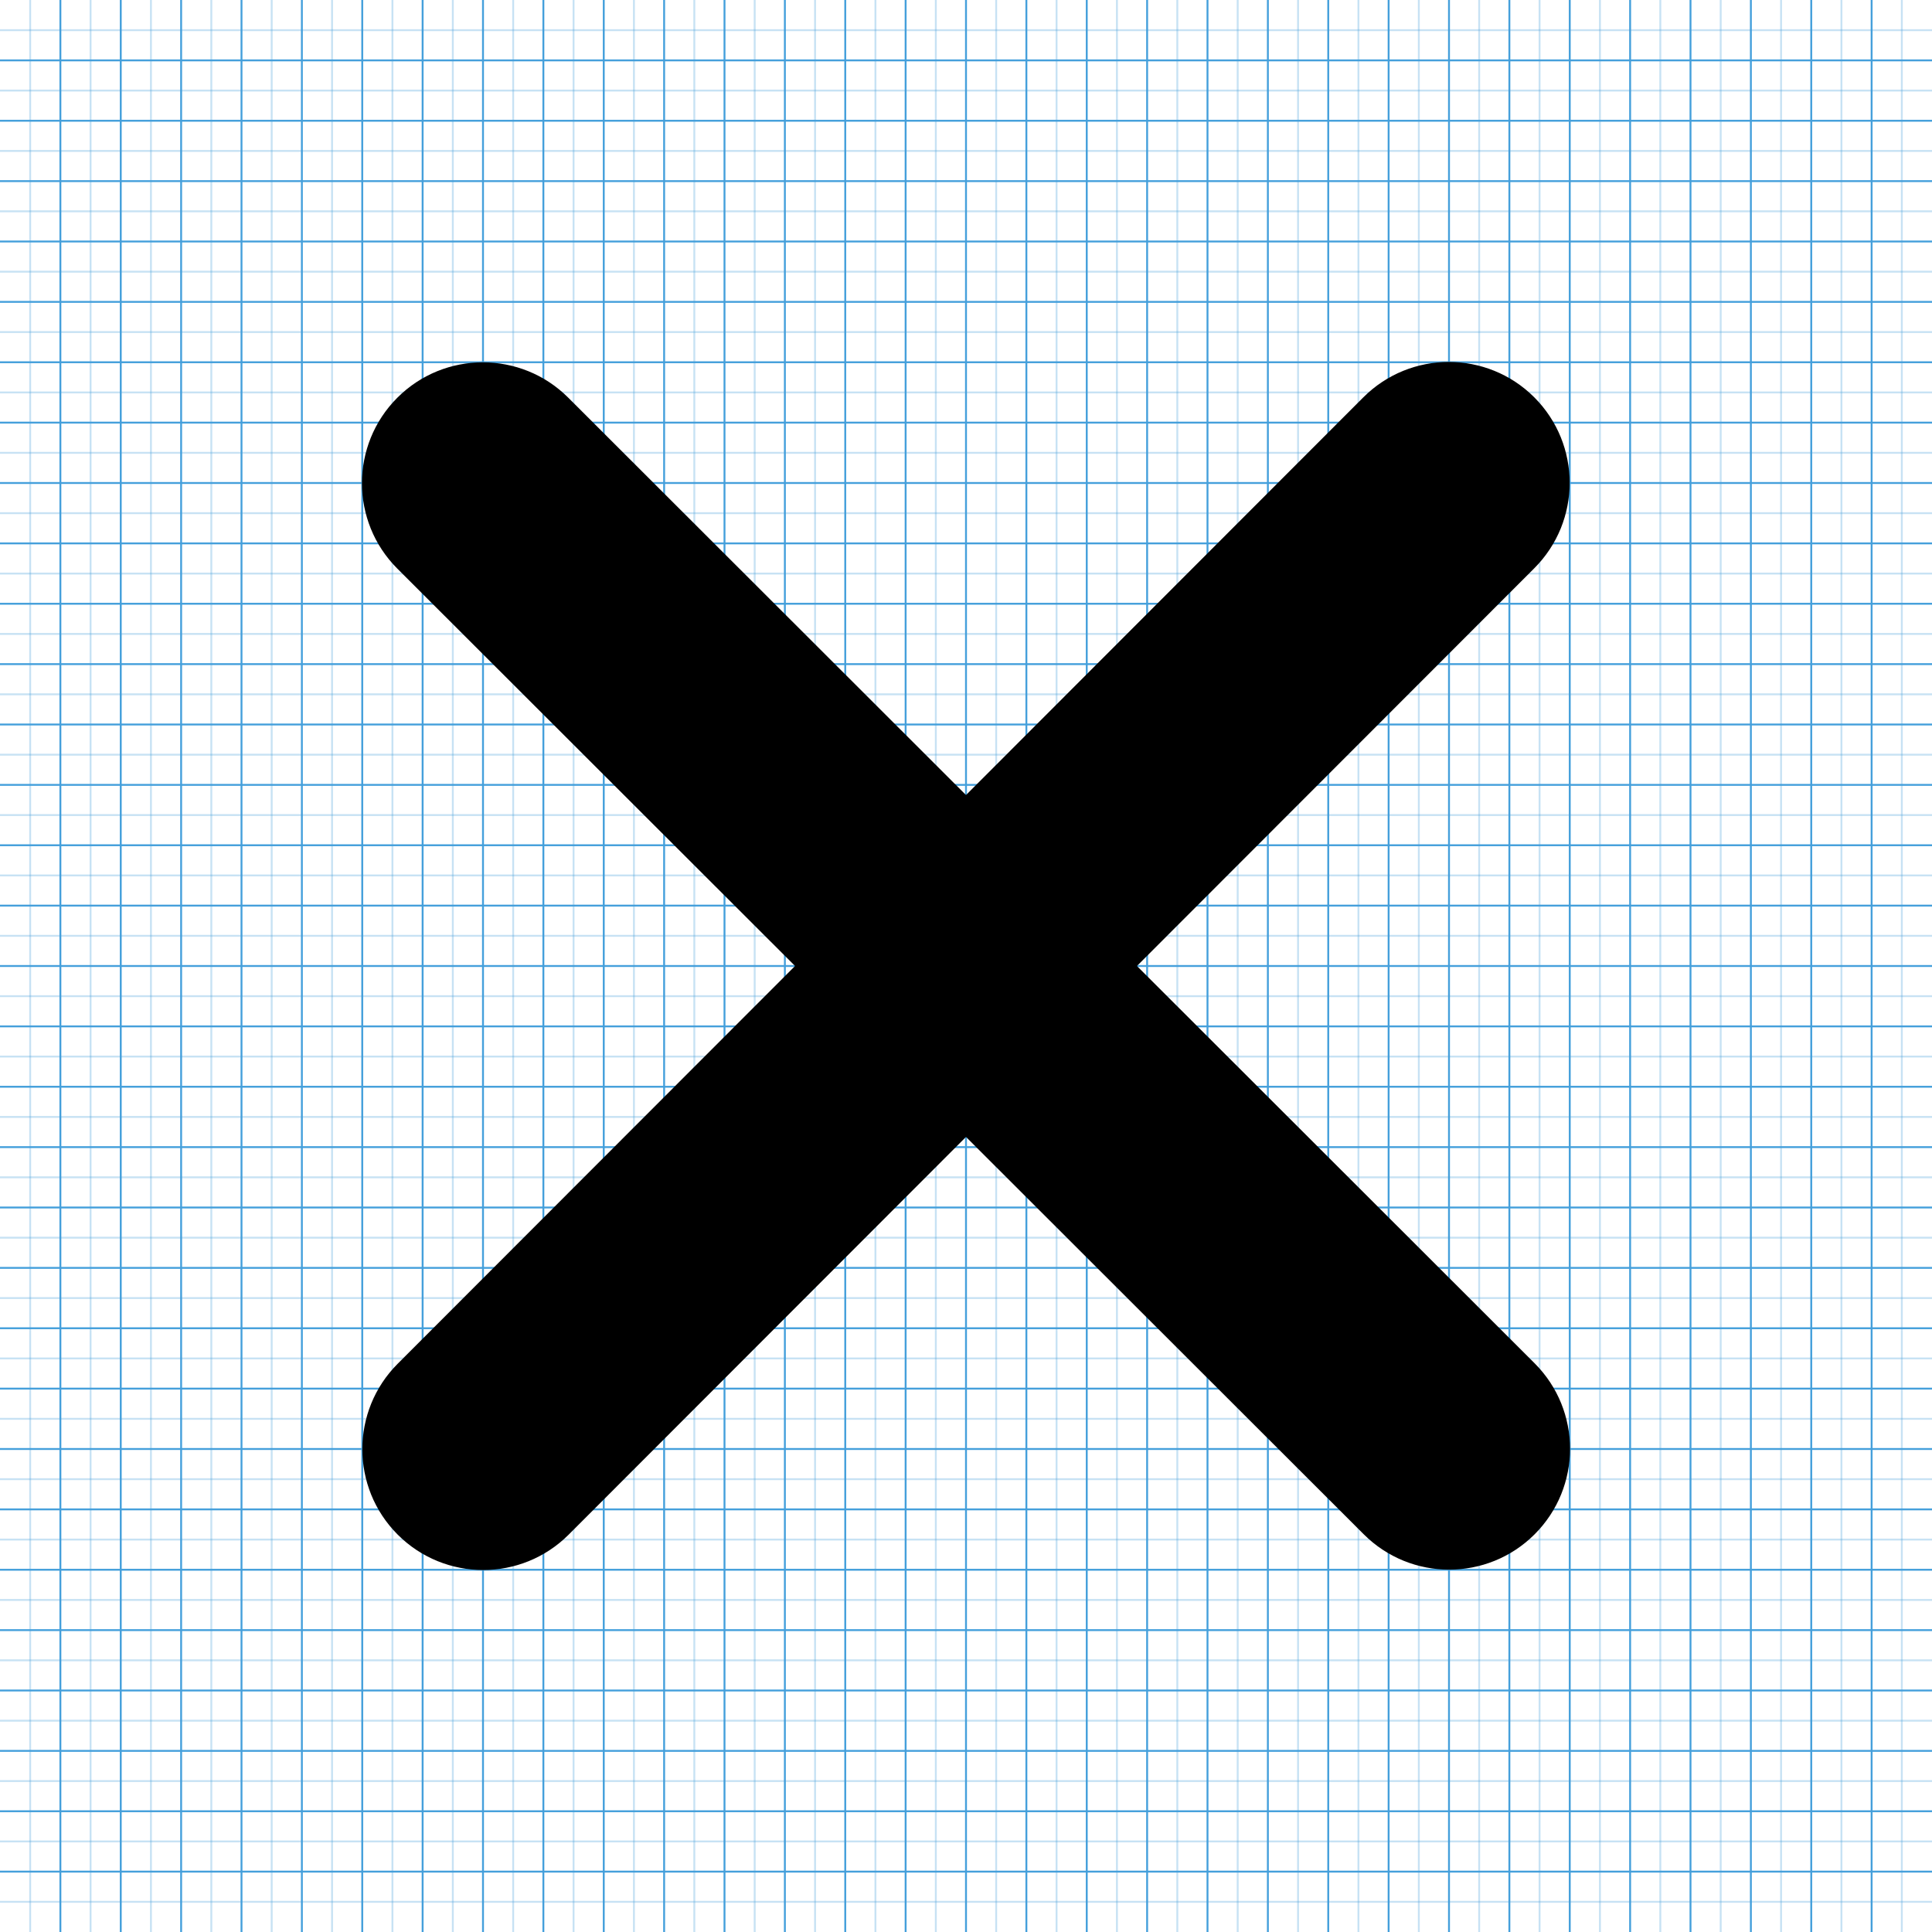
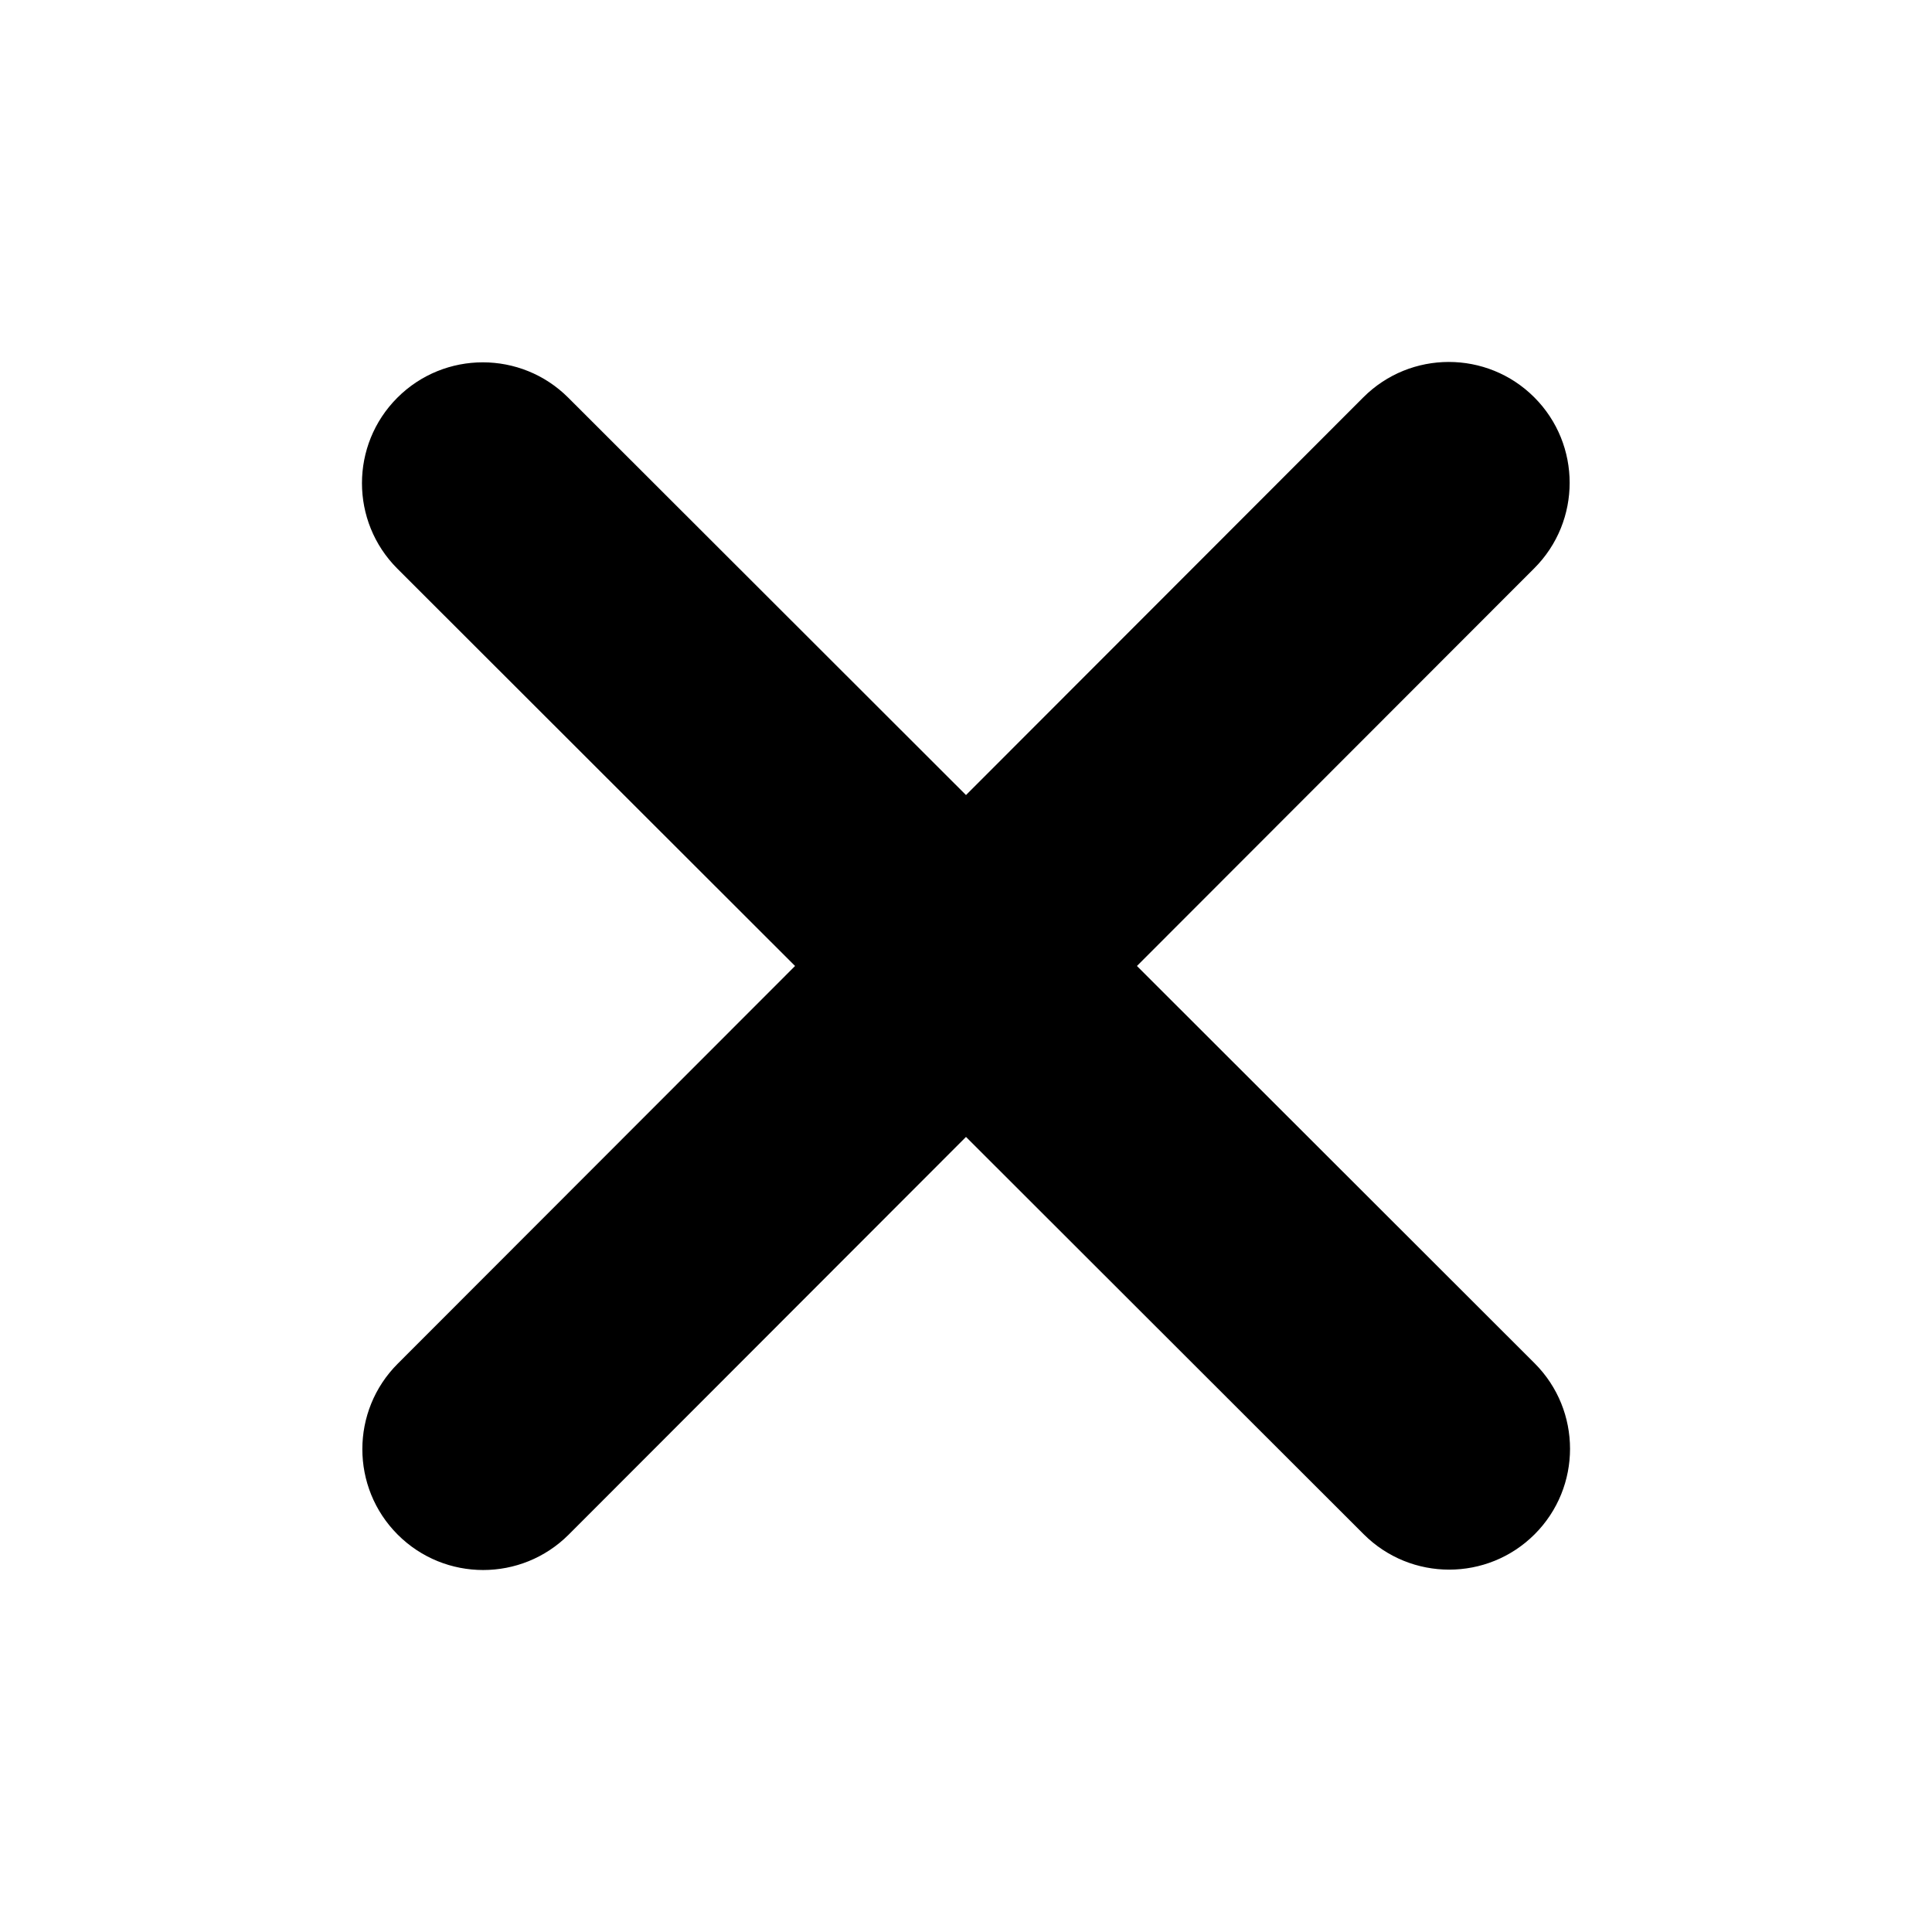
<svg xmlns="http://www.w3.org/2000/svg" version="1.1" width="1024" height="1024" viewBox="0 0 1024 1024">
-   <g id="icomoon-ignore">
-     <line stroke-width="1" x1="16" y1="0" x2="16" y2="1024" stroke="#449FDB" opacity="0.3" />
-     <line stroke-width="1" x1="32" y1="0" x2="32" y2="1024" stroke="#449FDB" opacity="1" />
-     <line stroke-width="1" x1="48" y1="0" x2="48" y2="1024" stroke="#449FDB" opacity="0.3" />
-     <line stroke-width="1" x1="64" y1="0" x2="64" y2="1024" stroke="#449FDB" opacity="1" />
-     <line stroke-width="1" x1="80" y1="0" x2="80" y2="1024" stroke="#449FDB" opacity="0.3" />
-     <line stroke-width="1" x1="96" y1="0" x2="96" y2="1024" stroke="#449FDB" opacity="1" />
-     <line stroke-width="1" x1="112" y1="0" x2="112" y2="1024" stroke="#449FDB" opacity="0.3" />
-     <line stroke-width="1" x1="128" y1="0" x2="128" y2="1024" stroke="#449FDB" opacity="1" />
-     <line stroke-width="1" x1="144" y1="0" x2="144" y2="1024" stroke="#449FDB" opacity="0.3" />
-     <line stroke-width="1" x1="160" y1="0" x2="160" y2="1024" stroke="#449FDB" opacity="1" />
-     <line stroke-width="1" x1="176" y1="0" x2="176" y2="1024" stroke="#449FDB" opacity="0.3" />
-     <line stroke-width="1" x1="192" y1="0" x2="192" y2="1024" stroke="#449FDB" opacity="1" />
-     <line stroke-width="1" x1="208" y1="0" x2="208" y2="1024" stroke="#449FDB" opacity="0.3" />
-     <line stroke-width="1" x1="224" y1="0" x2="224" y2="1024" stroke="#449FDB" opacity="1" />
-     <line stroke-width="1" x1="240" y1="0" x2="240" y2="1024" stroke="#449FDB" opacity="0.3" />
-     <line stroke-width="1" x1="256" y1="0" x2="256" y2="1024" stroke="#449FDB" opacity="1" />
-     <line stroke-width="1" x1="272" y1="0" x2="272" y2="1024" stroke="#449FDB" opacity="0.3" />
-     <line stroke-width="1" x1="288" y1="0" x2="288" y2="1024" stroke="#449FDB" opacity="1" />
-     <line stroke-width="1" x1="304" y1="0" x2="304" y2="1024" stroke="#449FDB" opacity="0.3" />
-     <line stroke-width="1" x1="320" y1="0" x2="320" y2="1024" stroke="#449FDB" opacity="1" />
-     <line stroke-width="1" x1="336" y1="0" x2="336" y2="1024" stroke="#449FDB" opacity="0.3" />
-     <line stroke-width="1" x1="352" y1="0" x2="352" y2="1024" stroke="#449FDB" opacity="1" />
-     <line stroke-width="1" x1="368" y1="0" x2="368" y2="1024" stroke="#449FDB" opacity="0.3" />
-     <line stroke-width="1" x1="384" y1="0" x2="384" y2="1024" stroke="#449FDB" opacity="1" />
-     <line stroke-width="1" x1="400" y1="0" x2="400" y2="1024" stroke="#449FDB" opacity="0.3" />
-     <line stroke-width="1" x1="416" y1="0" x2="416" y2="1024" stroke="#449FDB" opacity="1" />
-     <line stroke-width="1" x1="432" y1="0" x2="432" y2="1024" stroke="#449FDB" opacity="0.3" />
-     <line stroke-width="1" x1="448" y1="0" x2="448" y2="1024" stroke="#449FDB" opacity="1" />
-     <line stroke-width="1" x1="464" y1="0" x2="464" y2="1024" stroke="#449FDB" opacity="0.3" />
-     <line stroke-width="1" x1="480" y1="0" x2="480" y2="1024" stroke="#449FDB" opacity="1" />
-     <line stroke-width="1" x1="496" y1="0" x2="496" y2="1024" stroke="#449FDB" opacity="0.3" />
-     <line stroke-width="1" x1="512" y1="0" x2="512" y2="1024" stroke="#449FDB" opacity="1" />
-     <line stroke-width="1" x1="528" y1="0" x2="528" y2="1024" stroke="#449FDB" opacity="0.3" />
-     <line stroke-width="1" x1="544" y1="0" x2="544" y2="1024" stroke="#449FDB" opacity="1" />
-     <line stroke-width="1" x1="560" y1="0" x2="560" y2="1024" stroke="#449FDB" opacity="0.3" />
-     <line stroke-width="1" x1="576" y1="0" x2="576" y2="1024" stroke="#449FDB" opacity="1" />
-     <line stroke-width="1" x1="592" y1="0" x2="592" y2="1024" stroke="#449FDB" opacity="0.3" />
-     <line stroke-width="1" x1="608" y1="0" x2="608" y2="1024" stroke="#449FDB" opacity="1" />
-     <line stroke-width="1" x1="624" y1="0" x2="624" y2="1024" stroke="#449FDB" opacity="0.3" />
-     <line stroke-width="1" x1="640" y1="0" x2="640" y2="1024" stroke="#449FDB" opacity="1" />
-     <line stroke-width="1" x1="656" y1="0" x2="656" y2="1024" stroke="#449FDB" opacity="0.3" />
-     <line stroke-width="1" x1="672" y1="0" x2="672" y2="1024" stroke="#449FDB" opacity="1" />
-     <line stroke-width="1" x1="688" y1="0" x2="688" y2="1024" stroke="#449FDB" opacity="0.3" />
-     <line stroke-width="1" x1="704" y1="0" x2="704" y2="1024" stroke="#449FDB" opacity="1" />
-     <line stroke-width="1" x1="720" y1="0" x2="720" y2="1024" stroke="#449FDB" opacity="0.3" />
-     <line stroke-width="1" x1="736" y1="0" x2="736" y2="1024" stroke="#449FDB" opacity="1" />
-     <line stroke-width="1" x1="752" y1="0" x2="752" y2="1024" stroke="#449FDB" opacity="0.3" />
-     <line stroke-width="1" x1="768" y1="0" x2="768" y2="1024" stroke="#449FDB" opacity="1" />
-     <line stroke-width="1" x1="784" y1="0" x2="784" y2="1024" stroke="#449FDB" opacity="0.3" />
-     <line stroke-width="1" x1="800" y1="0" x2="800" y2="1024" stroke="#449FDB" opacity="1" />
-     <line stroke-width="1" x1="816" y1="0" x2="816" y2="1024" stroke="#449FDB" opacity="0.3" />
-     <line stroke-width="1" x1="832" y1="0" x2="832" y2="1024" stroke="#449FDB" opacity="1" />
-     <line stroke-width="1" x1="848" y1="0" x2="848" y2="1024" stroke="#449FDB" opacity="0.3" />
-     <line stroke-width="1" x1="864" y1="0" x2="864" y2="1024" stroke="#449FDB" opacity="1" />
-     <line stroke-width="1" x1="880" y1="0" x2="880" y2="1024" stroke="#449FDB" opacity="0.3" />
-     <line stroke-width="1" x1="896" y1="0" x2="896" y2="1024" stroke="#449FDB" opacity="1" />
-     <line stroke-width="1" x1="912" y1="0" x2="912" y2="1024" stroke="#449FDB" opacity="0.3" />
-     <line stroke-width="1" x1="928" y1="0" x2="928" y2="1024" stroke="#449FDB" opacity="1" />
-     <line stroke-width="1" x1="944" y1="0" x2="944" y2="1024" stroke="#449FDB" opacity="0.3" />
-     <line stroke-width="1" x1="960" y1="0" x2="960" y2="1024" stroke="#449FDB" opacity="1" />
-     <line stroke-width="1" x1="976" y1="0" x2="976" y2="1024" stroke="#449FDB" opacity="0.3" />
-     <line stroke-width="1" x1="992" y1="0" x2="992" y2="1024" stroke="#449FDB" opacity="1" />
-     <line stroke-width="1" x1="1008" y1="0" x2="1008" y2="1024" stroke="#449FDB" opacity="0.3" />
-     <line stroke-width="1" x1="0" y1="16" x2="1024" y2="16" stroke="#449FDB" opacity="0.3" />
-     <line stroke-width="1" x1="0" y1="32" x2="1024" y2="32" stroke="#449FDB" opacity="1" />
-     <line stroke-width="1" x1="0" y1="48" x2="1024" y2="48" stroke="#449FDB" opacity="0.3" />
-     <line stroke-width="1" x1="0" y1="64" x2="1024" y2="64" stroke="#449FDB" opacity="1" />
-     <line stroke-width="1" x1="0" y1="80" x2="1024" y2="80" stroke="#449FDB" opacity="0.3" />
-     <line stroke-width="1" x1="0" y1="96" x2="1024" y2="96" stroke="#449FDB" opacity="1" />
-     <line stroke-width="1" x1="0" y1="112" x2="1024" y2="112" stroke="#449FDB" opacity="0.3" />
-     <line stroke-width="1" x1="0" y1="128" x2="1024" y2="128" stroke="#449FDB" opacity="1" />
-     <line stroke-width="1" x1="0" y1="144" x2="1024" y2="144" stroke="#449FDB" opacity="0.3" />
-     <line stroke-width="1" x1="0" y1="160" x2="1024" y2="160" stroke="#449FDB" opacity="1" />
-     <line stroke-width="1" x1="0" y1="176" x2="1024" y2="176" stroke="#449FDB" opacity="0.3" />
-     <line stroke-width="1" x1="0" y1="192" x2="1024" y2="192" stroke="#449FDB" opacity="1" />
-     <line stroke-width="1" x1="0" y1="208" x2="1024" y2="208" stroke="#449FDB" opacity="0.3" />
-     <line stroke-width="1" x1="0" y1="224" x2="1024" y2="224" stroke="#449FDB" opacity="1" />
-     <line stroke-width="1" x1="0" y1="240" x2="1024" y2="240" stroke="#449FDB" opacity="0.3" />
-     <line stroke-width="1" x1="0" y1="256" x2="1024" y2="256" stroke="#449FDB" opacity="1" />
-     <line stroke-width="1" x1="0" y1="272" x2="1024" y2="272" stroke="#449FDB" opacity="0.3" />
-     <line stroke-width="1" x1="0" y1="288" x2="1024" y2="288" stroke="#449FDB" opacity="1" />
-     <line stroke-width="1" x1="0" y1="304" x2="1024" y2="304" stroke="#449FDB" opacity="0.3" />
-     <line stroke-width="1" x1="0" y1="320" x2="1024" y2="320" stroke="#449FDB" opacity="1" />
-     <line stroke-width="1" x1="0" y1="336" x2="1024" y2="336" stroke="#449FDB" opacity="0.3" />
-     <line stroke-width="1" x1="0" y1="352" x2="1024" y2="352" stroke="#449FDB" opacity="1" />
-     <line stroke-width="1" x1="0" y1="368" x2="1024" y2="368" stroke="#449FDB" opacity="0.3" />
-     <line stroke-width="1" x1="0" y1="384" x2="1024" y2="384" stroke="#449FDB" opacity="1" />
-     <line stroke-width="1" x1="0" y1="400" x2="1024" y2="400" stroke="#449FDB" opacity="0.3" />
-     <line stroke-width="1" x1="0" y1="416" x2="1024" y2="416" stroke="#449FDB" opacity="1" />
-     <line stroke-width="1" x1="0" y1="432" x2="1024" y2="432" stroke="#449FDB" opacity="0.3" />
-     <line stroke-width="1" x1="0" y1="448" x2="1024" y2="448" stroke="#449FDB" opacity="1" />
-     <line stroke-width="1" x1="0" y1="464" x2="1024" y2="464" stroke="#449FDB" opacity="0.3" />
-     <line stroke-width="1" x1="0" y1="480" x2="1024" y2="480" stroke="#449FDB" opacity="1" />
-     <line stroke-width="1" x1="0" y1="496" x2="1024" y2="496" stroke="#449FDB" opacity="0.3" />
-     <line stroke-width="1" x1="0" y1="512" x2="1024" y2="512" stroke="#449FDB" opacity="1" />
-     <line stroke-width="1" x1="0" y1="528" x2="1024" y2="528" stroke="#449FDB" opacity="0.3" />
-     <line stroke-width="1" x1="0" y1="544" x2="1024" y2="544" stroke="#449FDB" opacity="1" />
-     <line stroke-width="1" x1="0" y1="560" x2="1024" y2="560" stroke="#449FDB" opacity="0.3" />
-     <line stroke-width="1" x1="0" y1="576" x2="1024" y2="576" stroke="#449FDB" opacity="1" />
-     <line stroke-width="1" x1="0" y1="592" x2="1024" y2="592" stroke="#449FDB" opacity="0.3" />
-     <line stroke-width="1" x1="0" y1="608" x2="1024" y2="608" stroke="#449FDB" opacity="1" />
-     <line stroke-width="1" x1="0" y1="624" x2="1024" y2="624" stroke="#449FDB" opacity="0.3" />
-     <line stroke-width="1" x1="0" y1="640" x2="1024" y2="640" stroke="#449FDB" opacity="1" />
-     <line stroke-width="1" x1="0" y1="656" x2="1024" y2="656" stroke="#449FDB" opacity="0.3" />
-     <line stroke-width="1" x1="0" y1="672" x2="1024" y2="672" stroke="#449FDB" opacity="1" />
-     <line stroke-width="1" x1="0" y1="688" x2="1024" y2="688" stroke="#449FDB" opacity="0.3" />
-     <line stroke-width="1" x1="0" y1="704" x2="1024" y2="704" stroke="#449FDB" opacity="1" />
-     <line stroke-width="1" x1="0" y1="720" x2="1024" y2="720" stroke="#449FDB" opacity="0.3" />
-     <line stroke-width="1" x1="0" y1="736" x2="1024" y2="736" stroke="#449FDB" opacity="1" />
-     <line stroke-width="1" x1="0" y1="752" x2="1024" y2="752" stroke="#449FDB" opacity="0.3" />
-     <line stroke-width="1" x1="0" y1="768" x2="1024" y2="768" stroke="#449FDB" opacity="1" />
-     <line stroke-width="1" x1="0" y1="784" x2="1024" y2="784" stroke="#449FDB" opacity="0.3" />
-     <line stroke-width="1" x1="0" y1="800" x2="1024" y2="800" stroke="#449FDB" opacity="1" />
-     <line stroke-width="1" x1="0" y1="816" x2="1024" y2="816" stroke="#449FDB" opacity="0.3" />
-     <line stroke-width="1" x1="0" y1="832" x2="1024" y2="832" stroke="#449FDB" opacity="1" />
-     <line stroke-width="1" x1="0" y1="848" x2="1024" y2="848" stroke="#449FDB" opacity="0.3" />
-     <line stroke-width="1" x1="0" y1="864" x2="1024" y2="864" stroke="#449FDB" opacity="1" />
-     <line stroke-width="1" x1="0" y1="880" x2="1024" y2="880" stroke="#449FDB" opacity="0.3" />
-     <line stroke-width="1" x1="0" y1="896" x2="1024" y2="896" stroke="#449FDB" opacity="1" />
-     <line stroke-width="1" x1="0" y1="912" x2="1024" y2="912" stroke="#449FDB" opacity="0.3" />
-     <line stroke-width="1" x1="0" y1="928" x2="1024" y2="928" stroke="#449FDB" opacity="1" />
-     <line stroke-width="1" x1="0" y1="944" x2="1024" y2="944" stroke="#449FDB" opacity="0.3" />
-     <line stroke-width="1" x1="0" y1="960" x2="1024" y2="960" stroke="#449FDB" opacity="1" />
-     <line stroke-width="1" x1="0" y1="976" x2="1024" y2="976" stroke="#449FDB" opacity="0.3" />
-     <line stroke-width="1" x1="0" y1="992" x2="1024" y2="992" stroke="#449FDB" opacity="1" />
-     <line stroke-width="1" x1="0" y1="1008" x2="1024" y2="1008" stroke="#449FDB" opacity="0.3" />
-   </g>
  <path fill="#000" d="M813.2 301.192c25-25 25-65.6 0-90.6s-65.6-25-90.6 0l-210.6 210.8-210.8-210.6c-25-25-65.6-25-90.6 0s-25 65.6 0 90.6l210.8 210.6-210.6 210.8c-25 25-25 65.6 0 90.6s65.6 25 90.6 0l210.6-210.8 210.8 210.6c25 25 65.6 25 90.6 0s25-65.6 0-90.6l-210.8-210.6 210.6-210.8z" />
</svg>
